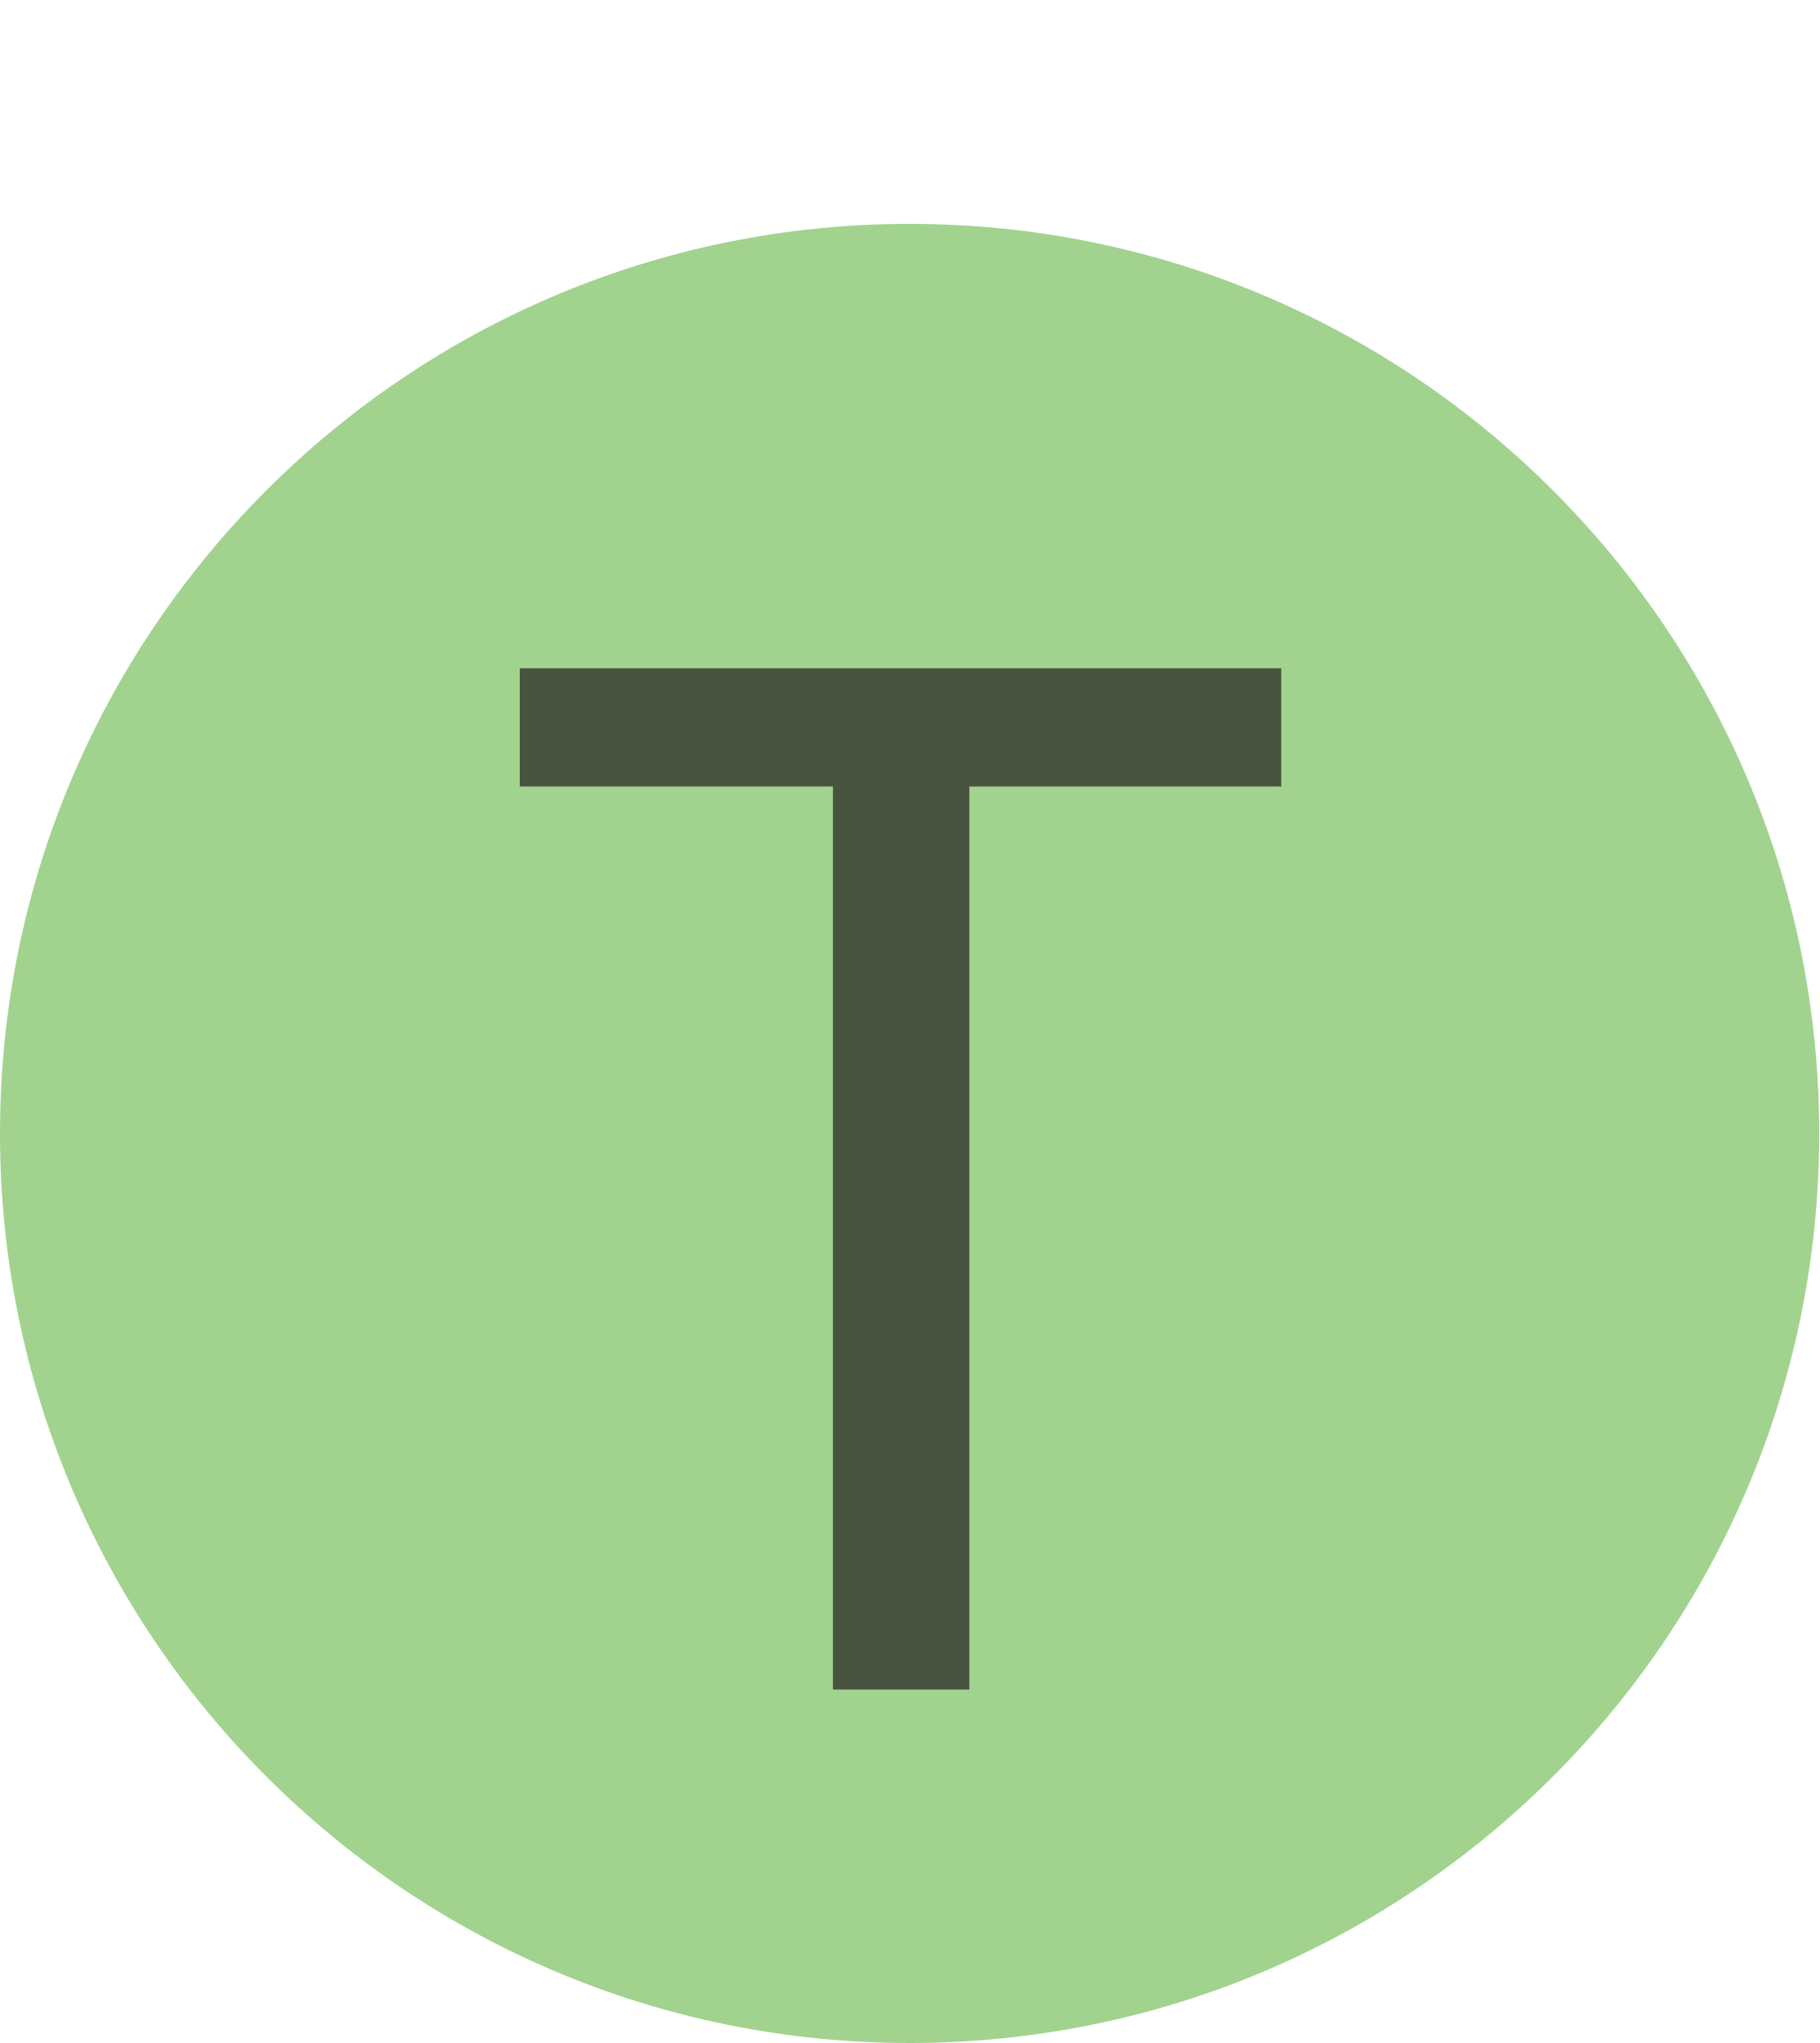
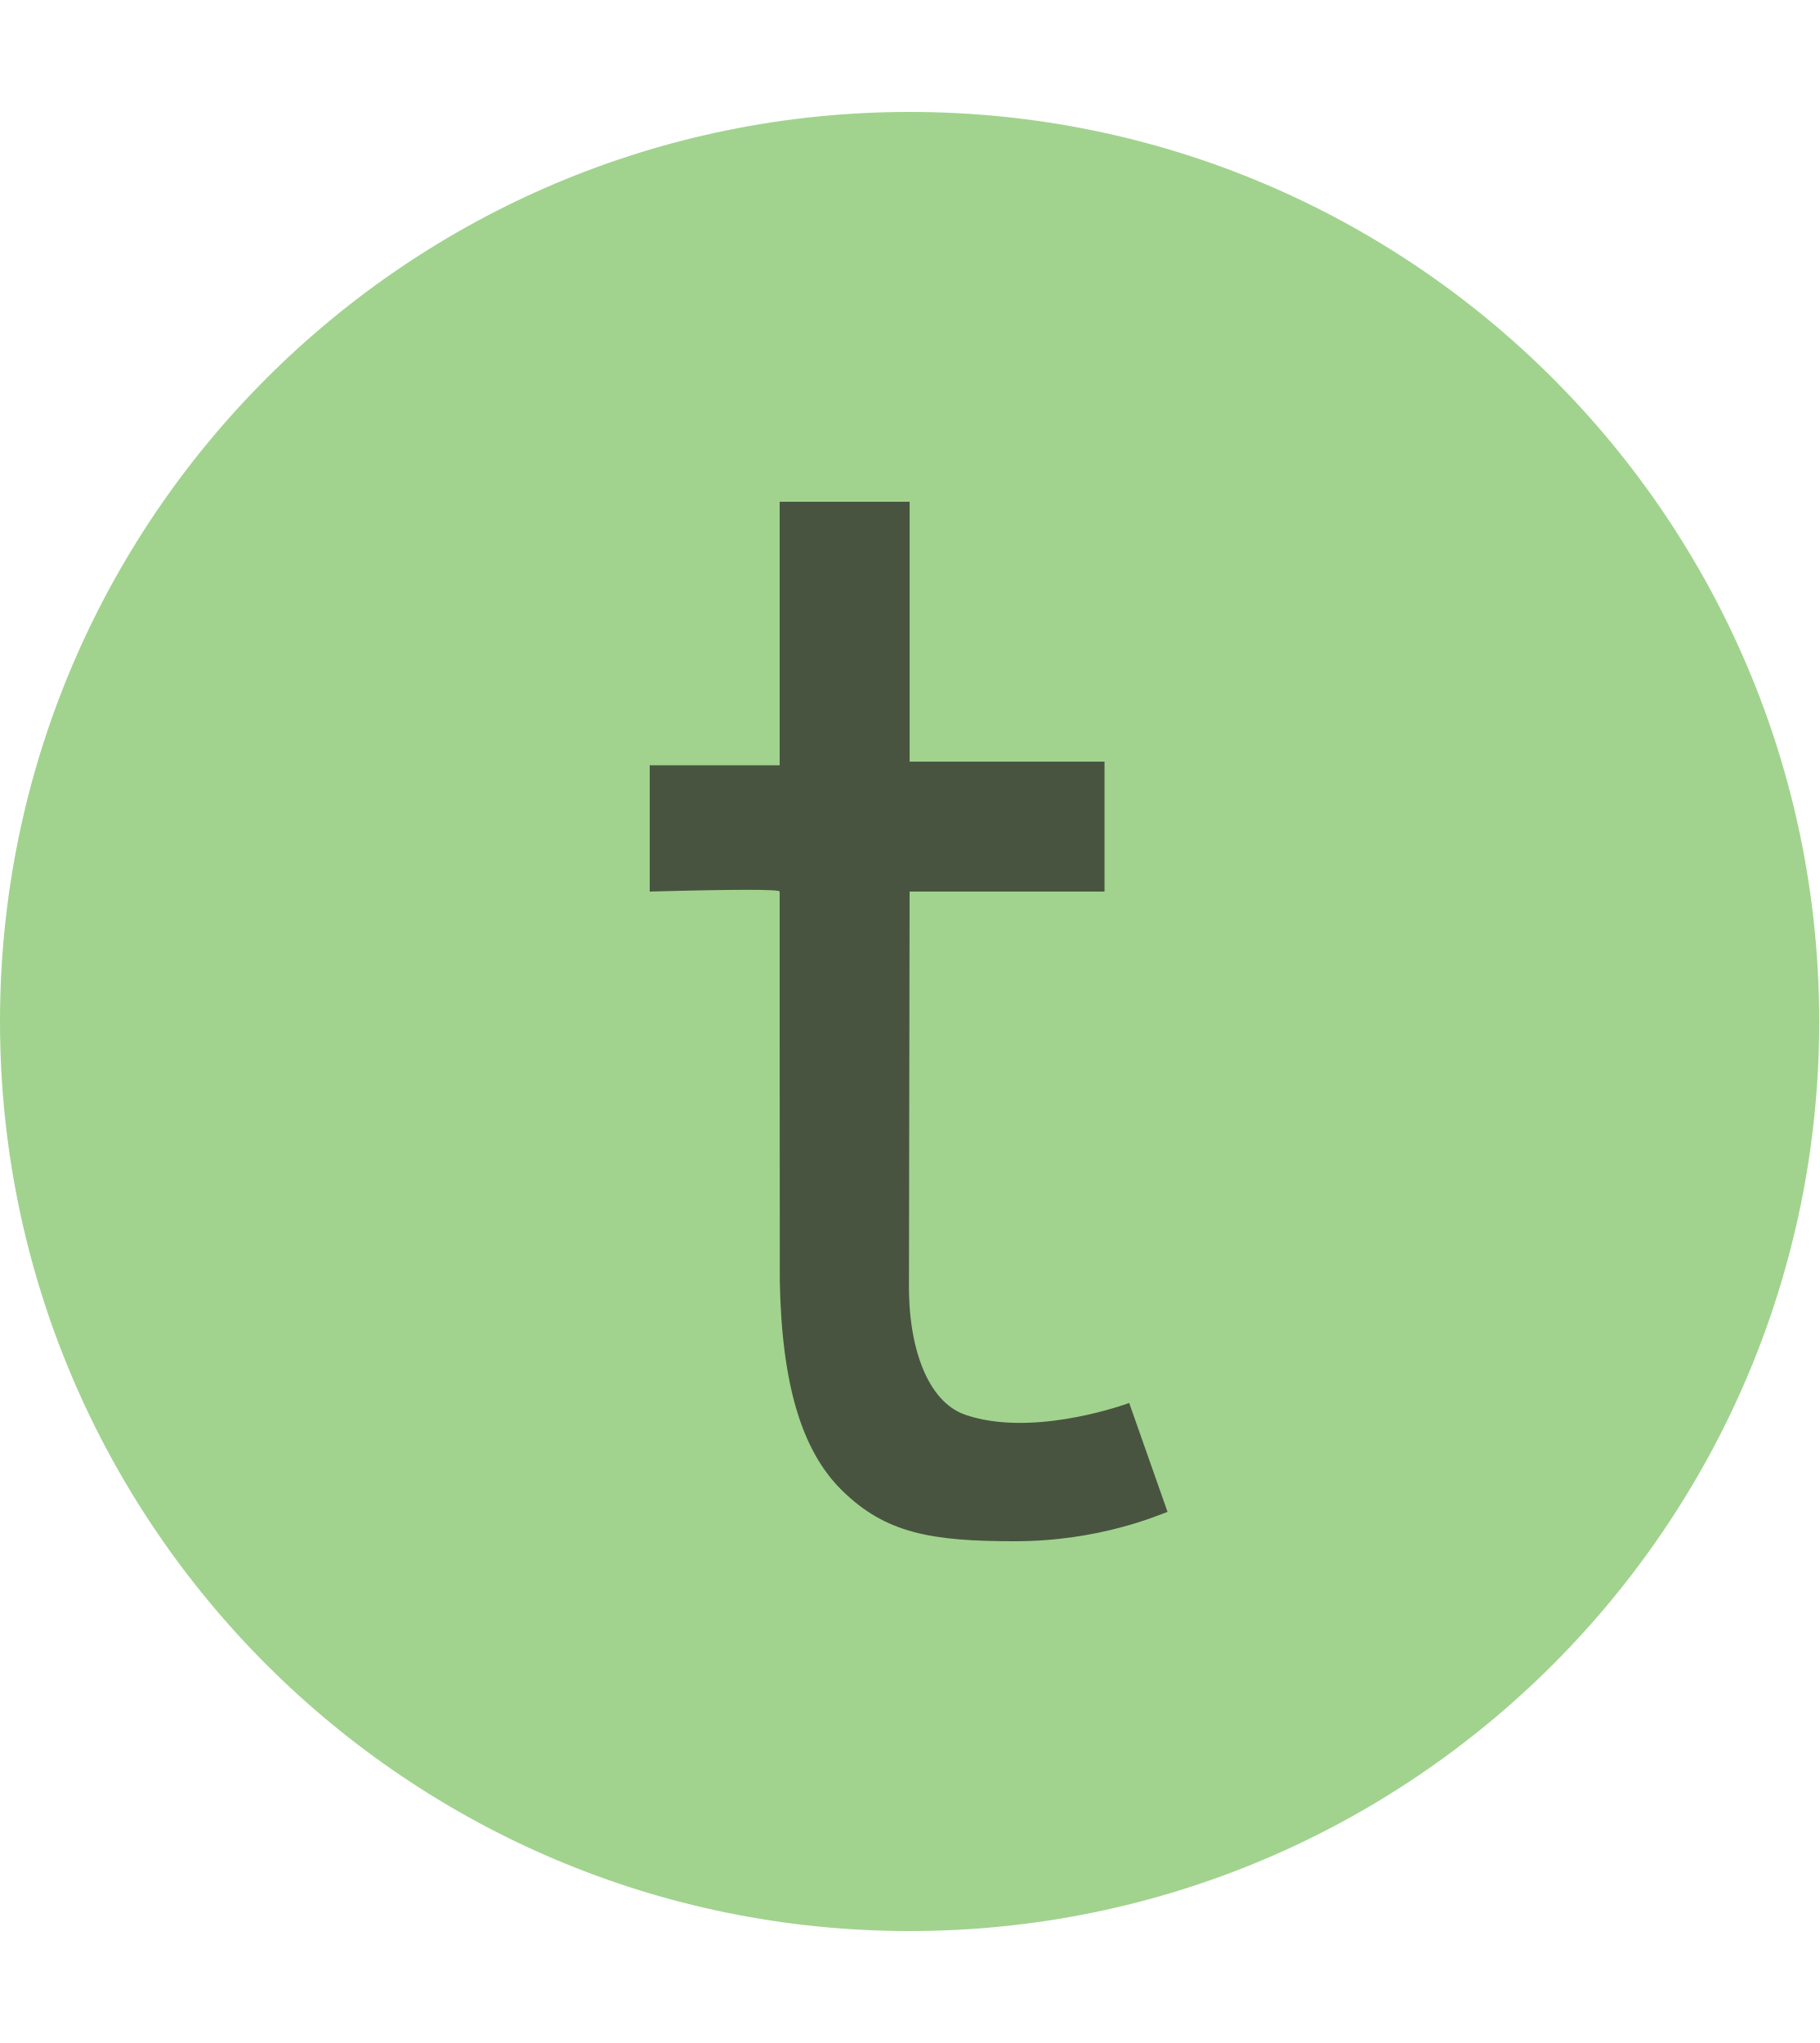
<svg xmlns="http://www.w3.org/2000/svg" viewBox="1 -0.723 14 15.723">
-   <defs />
-   <path fill-opacity=".6" d="M15,8 C15,11.866 11.866,15 8,15 C4.134,15 1,11.866 1,8 C1,4.134 4.134,1 8,1 C11.866,1 15,4.134 15,8" transform="matrix(1, 0, 0, 1, -3.552713678800501e-15, 0)" style="fill: rgb(98, 181, 67);" />
-   <path d="M 8.46 12.28 L 7.41 12.28 L 7.41 5.33 L 5 5.33 L 5 4.42 L 10.86 4.42 L 10.86 5.33 L 8.46 5.33 Z" style="fill: rgb(35, 31, 32); fill-opacity: 0.7;" />
+   <g fill="none" fill-rule="evenodd" transform="matrix(1, 0, 0, 1, 1.7763568394002505e-15, -0.8615)">
+     <path fill-opacity=".6" d="M15,8 C15,11.866 11.866,15 8,15 C4.134,15 1,11.866 1,8 C1,4.134 4.134,1 8,1 C11.866,1 15,4.134 15,8" style="fill: rgb(98, 181, 67);" />
+     <path fill="#231F20" fill-opacity=".7" d="M1,8 L2,8 L2,6 L3.5,6 L3.5,5 L2,5 C1.997,3.028 1.995,2.028 1.995,2 C1.987,1.503 2.133,1.073 2.432,0.972 C2.92,0.808 3.569,1.021 3.69,1.064 L3.985,0.226 C3.909,0.199 3.456,3.41060513e-13 2.811,3.41060513e-13 C2.167,3.41201026e-13 1.817,0.061 1.482,0.389 C1.165,0.698 1.016,1.22 1.001,2 C1,2.045 1,4.953 1,5 C1,5.018 0.667,5.018 0,5 L0,5.972 L1,5.972 L1,8 Z" transform="matrix(1 0 0 -1 6 12)" />
+   </g>
</svg>
